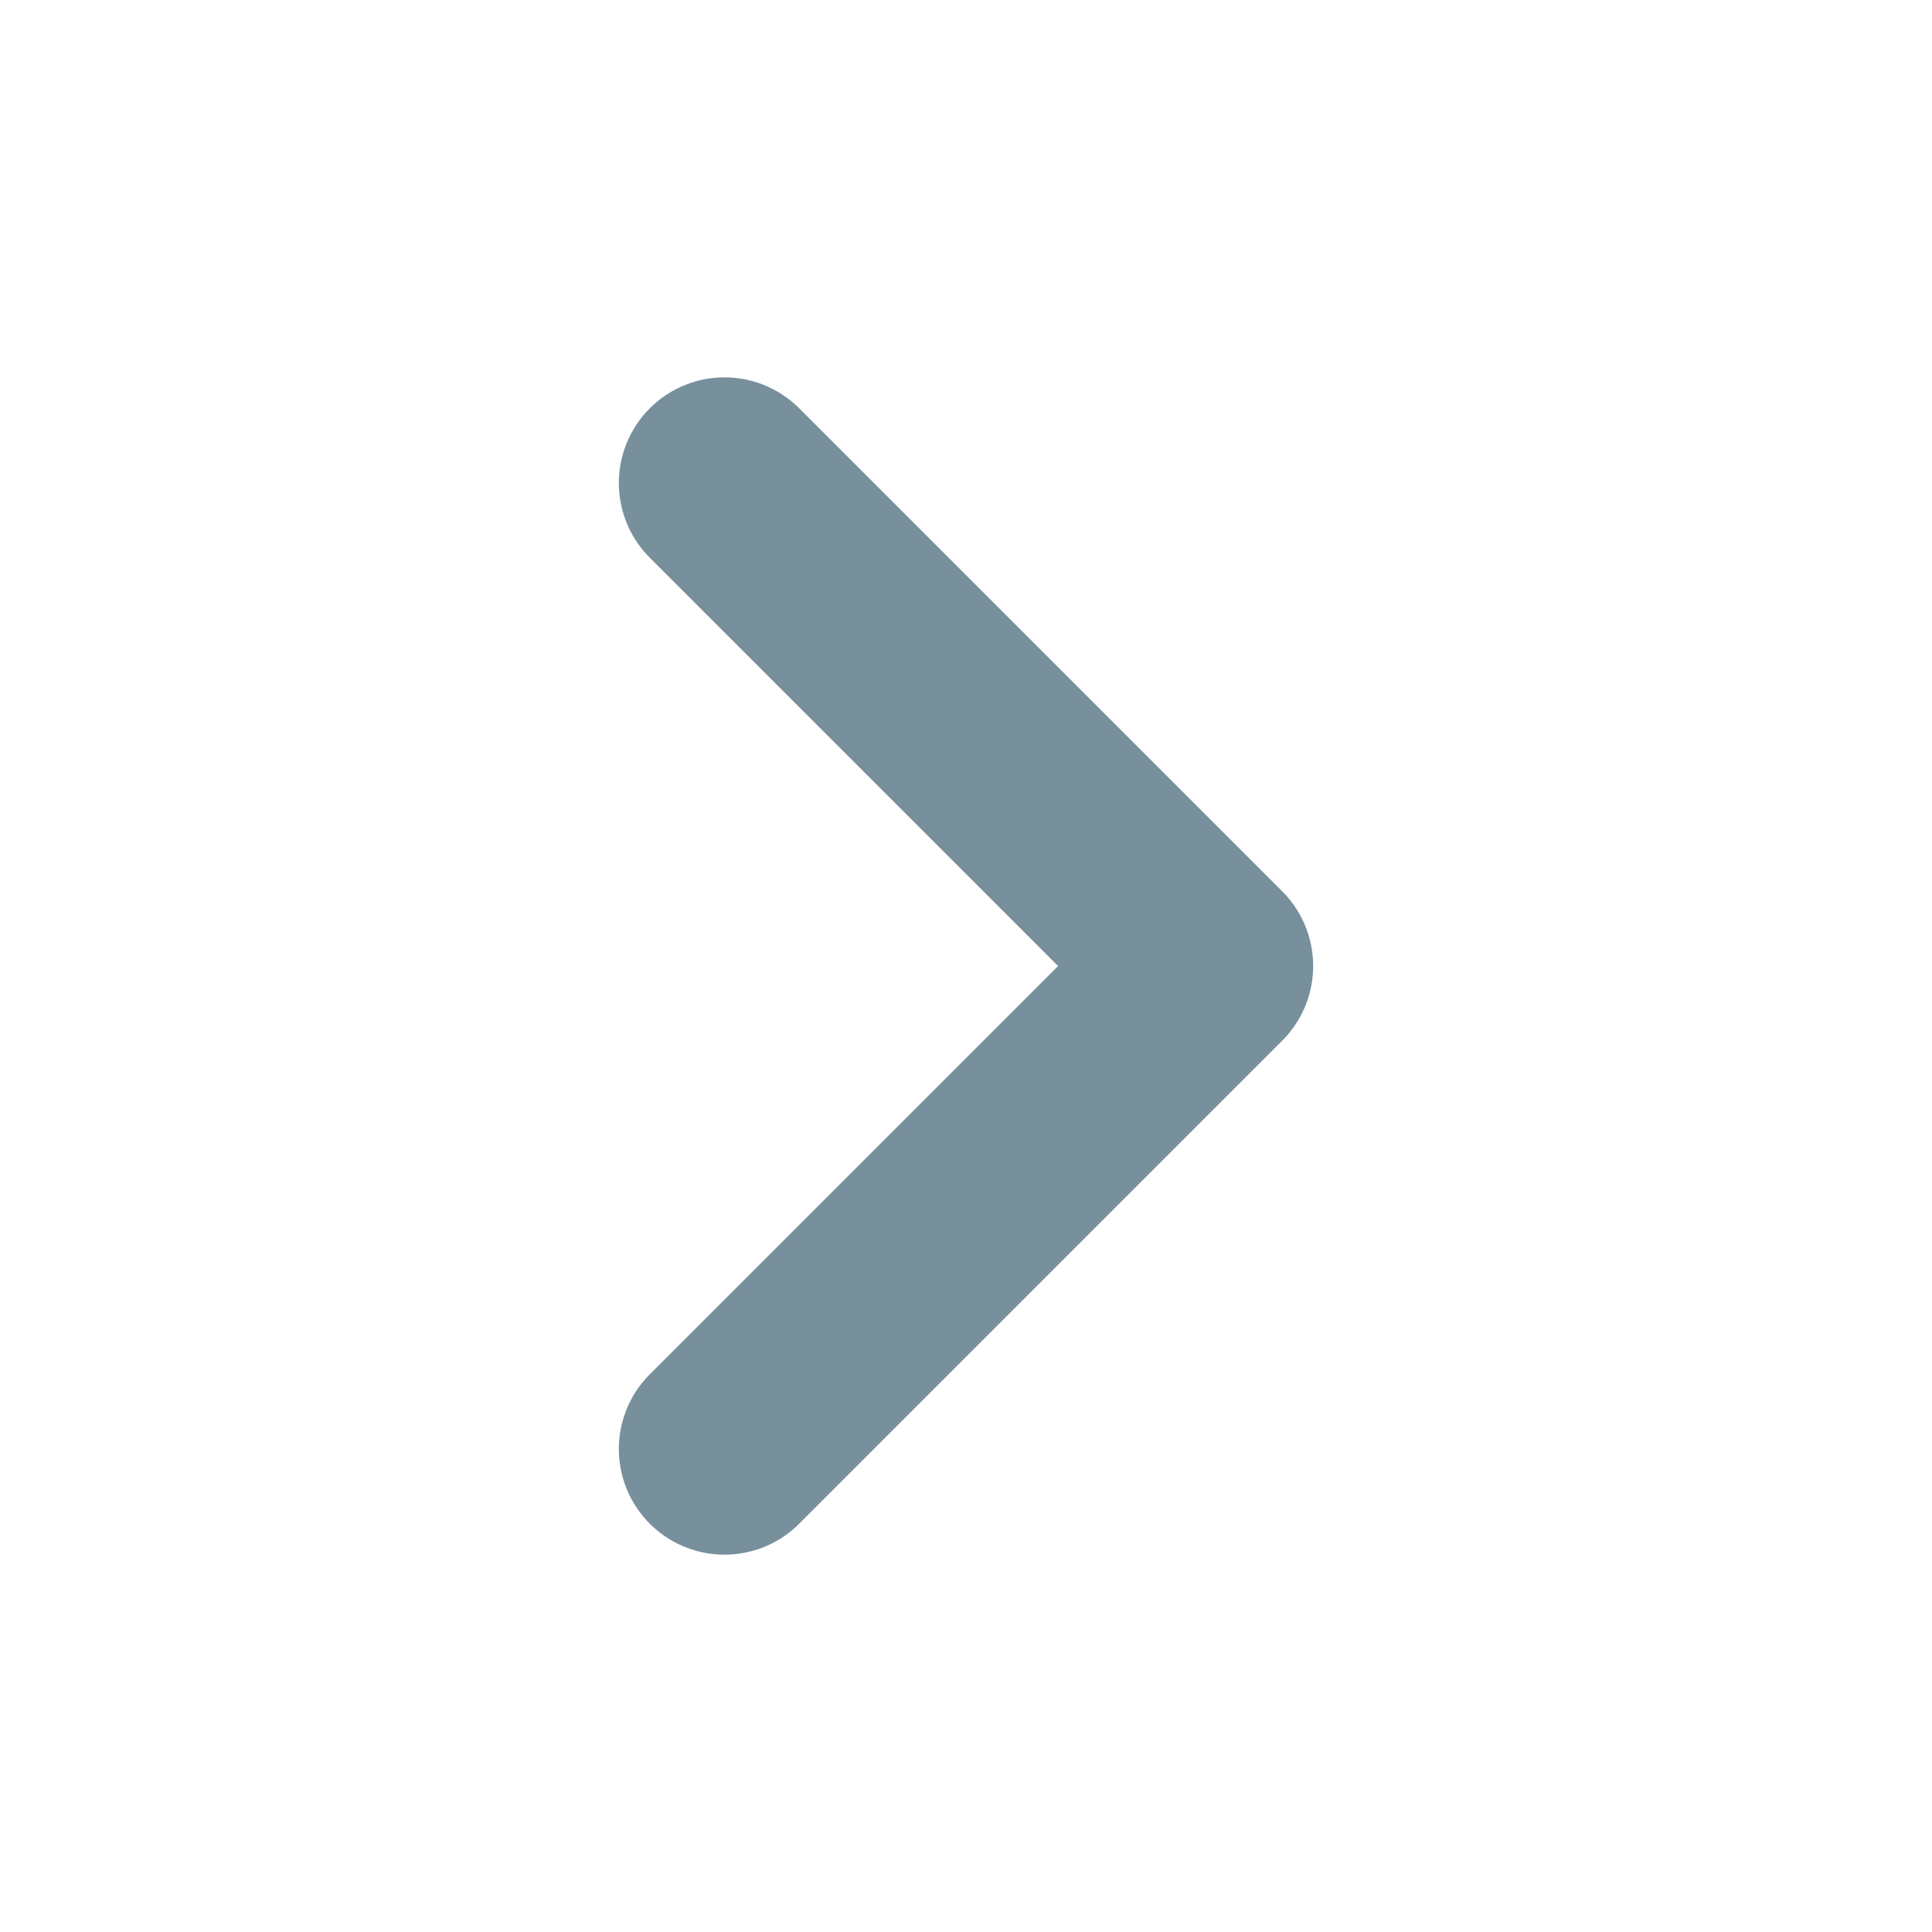
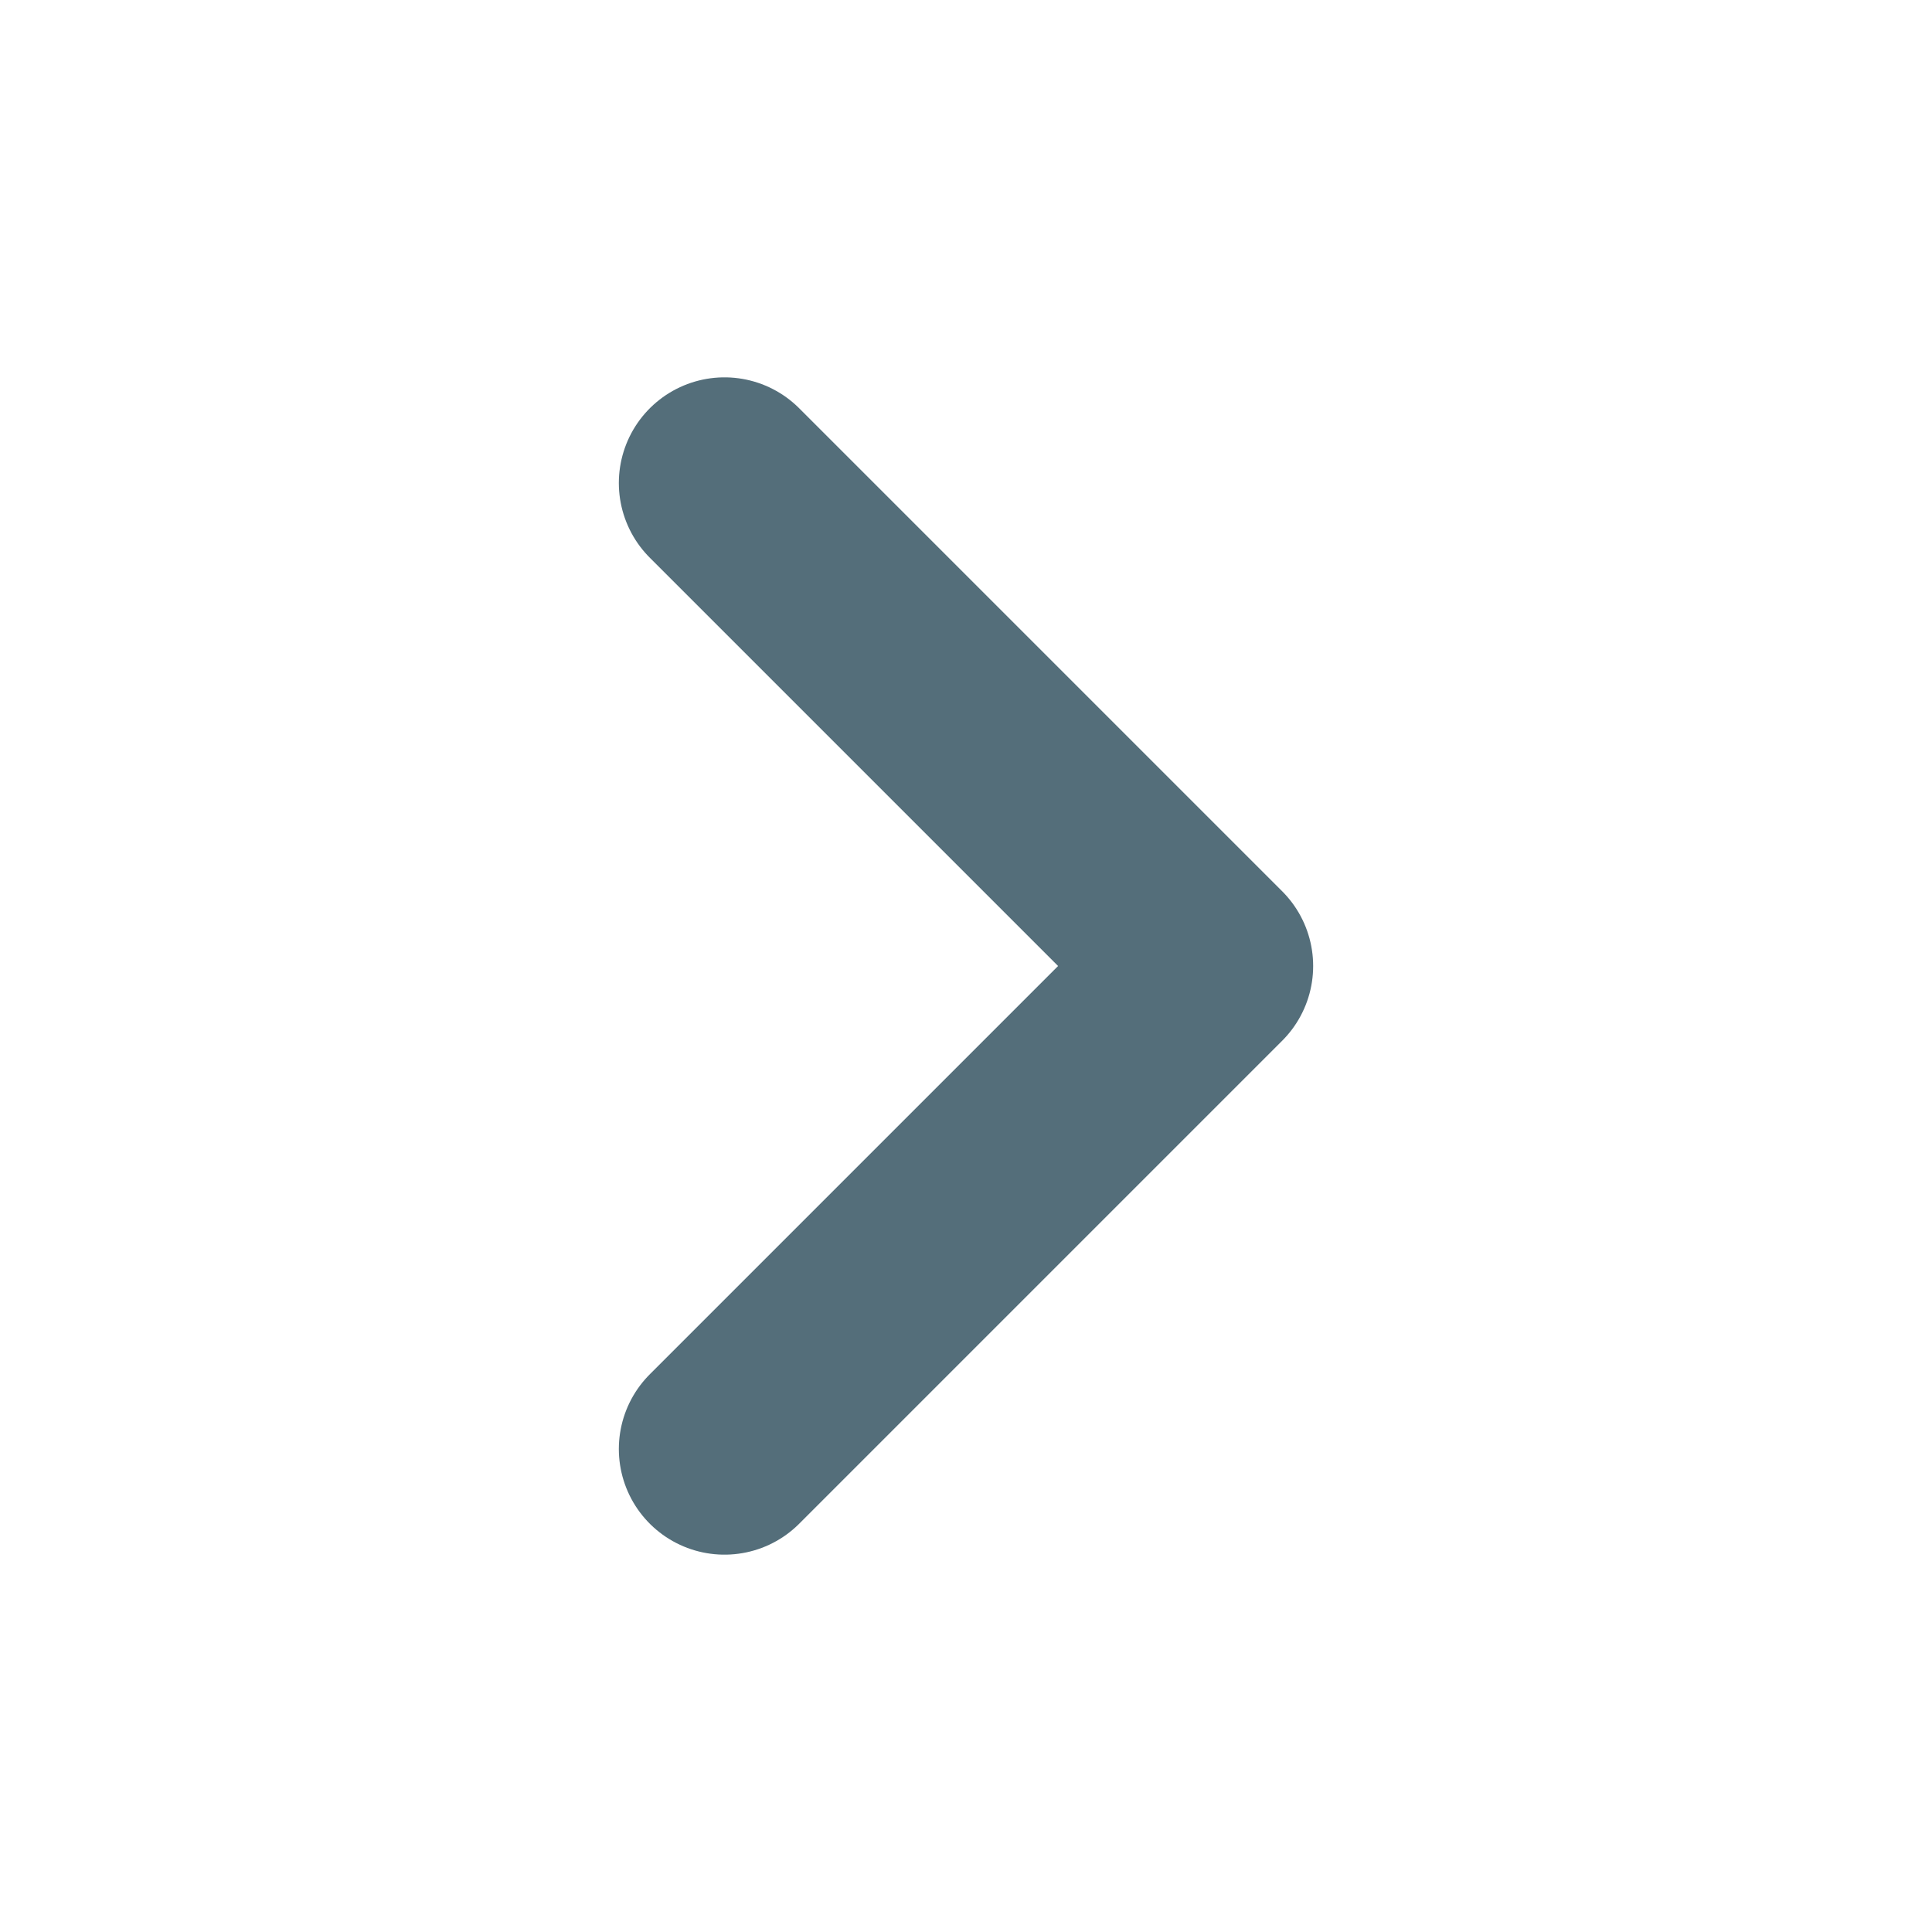
<svg xmlns="http://www.w3.org/2000/svg" width="32" height="32" viewBox="0 0 32 32" fill="none">
-   <path d="M12 8L20 16L12 24" stroke="#78909C" stroke-width="3.5" stroke-linecap="round" stroke-linejoin="round" />
+   <path d="M12 8L20 16L12 24" stroke="#546E7A" stroke-width="3.5" stroke-linecap="round" stroke-linejoin="round" />
</svg>
